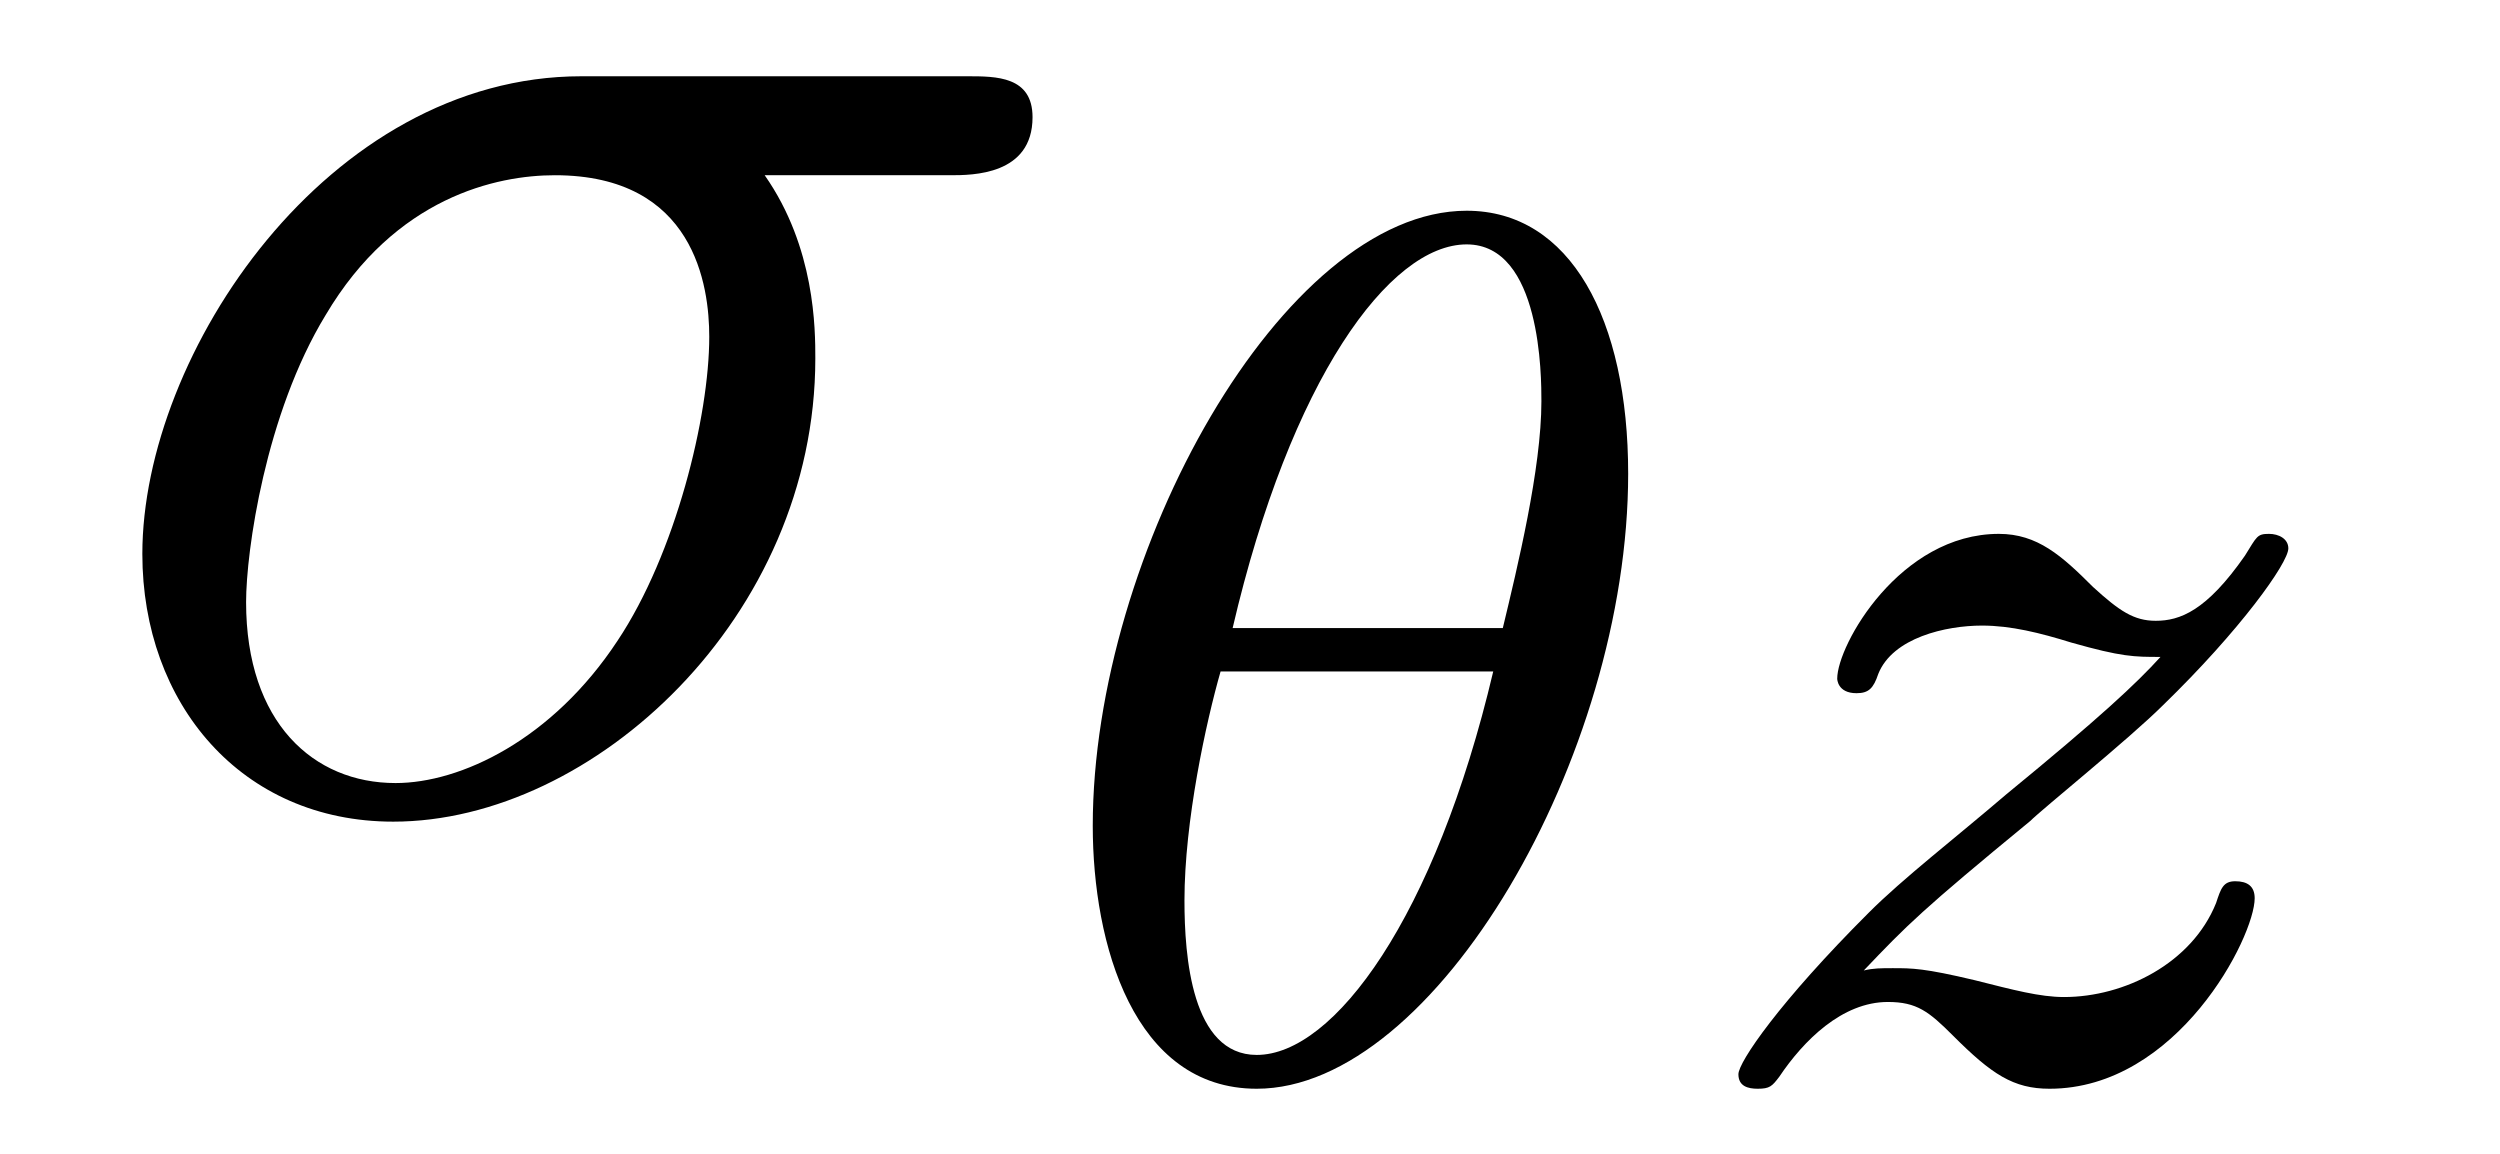
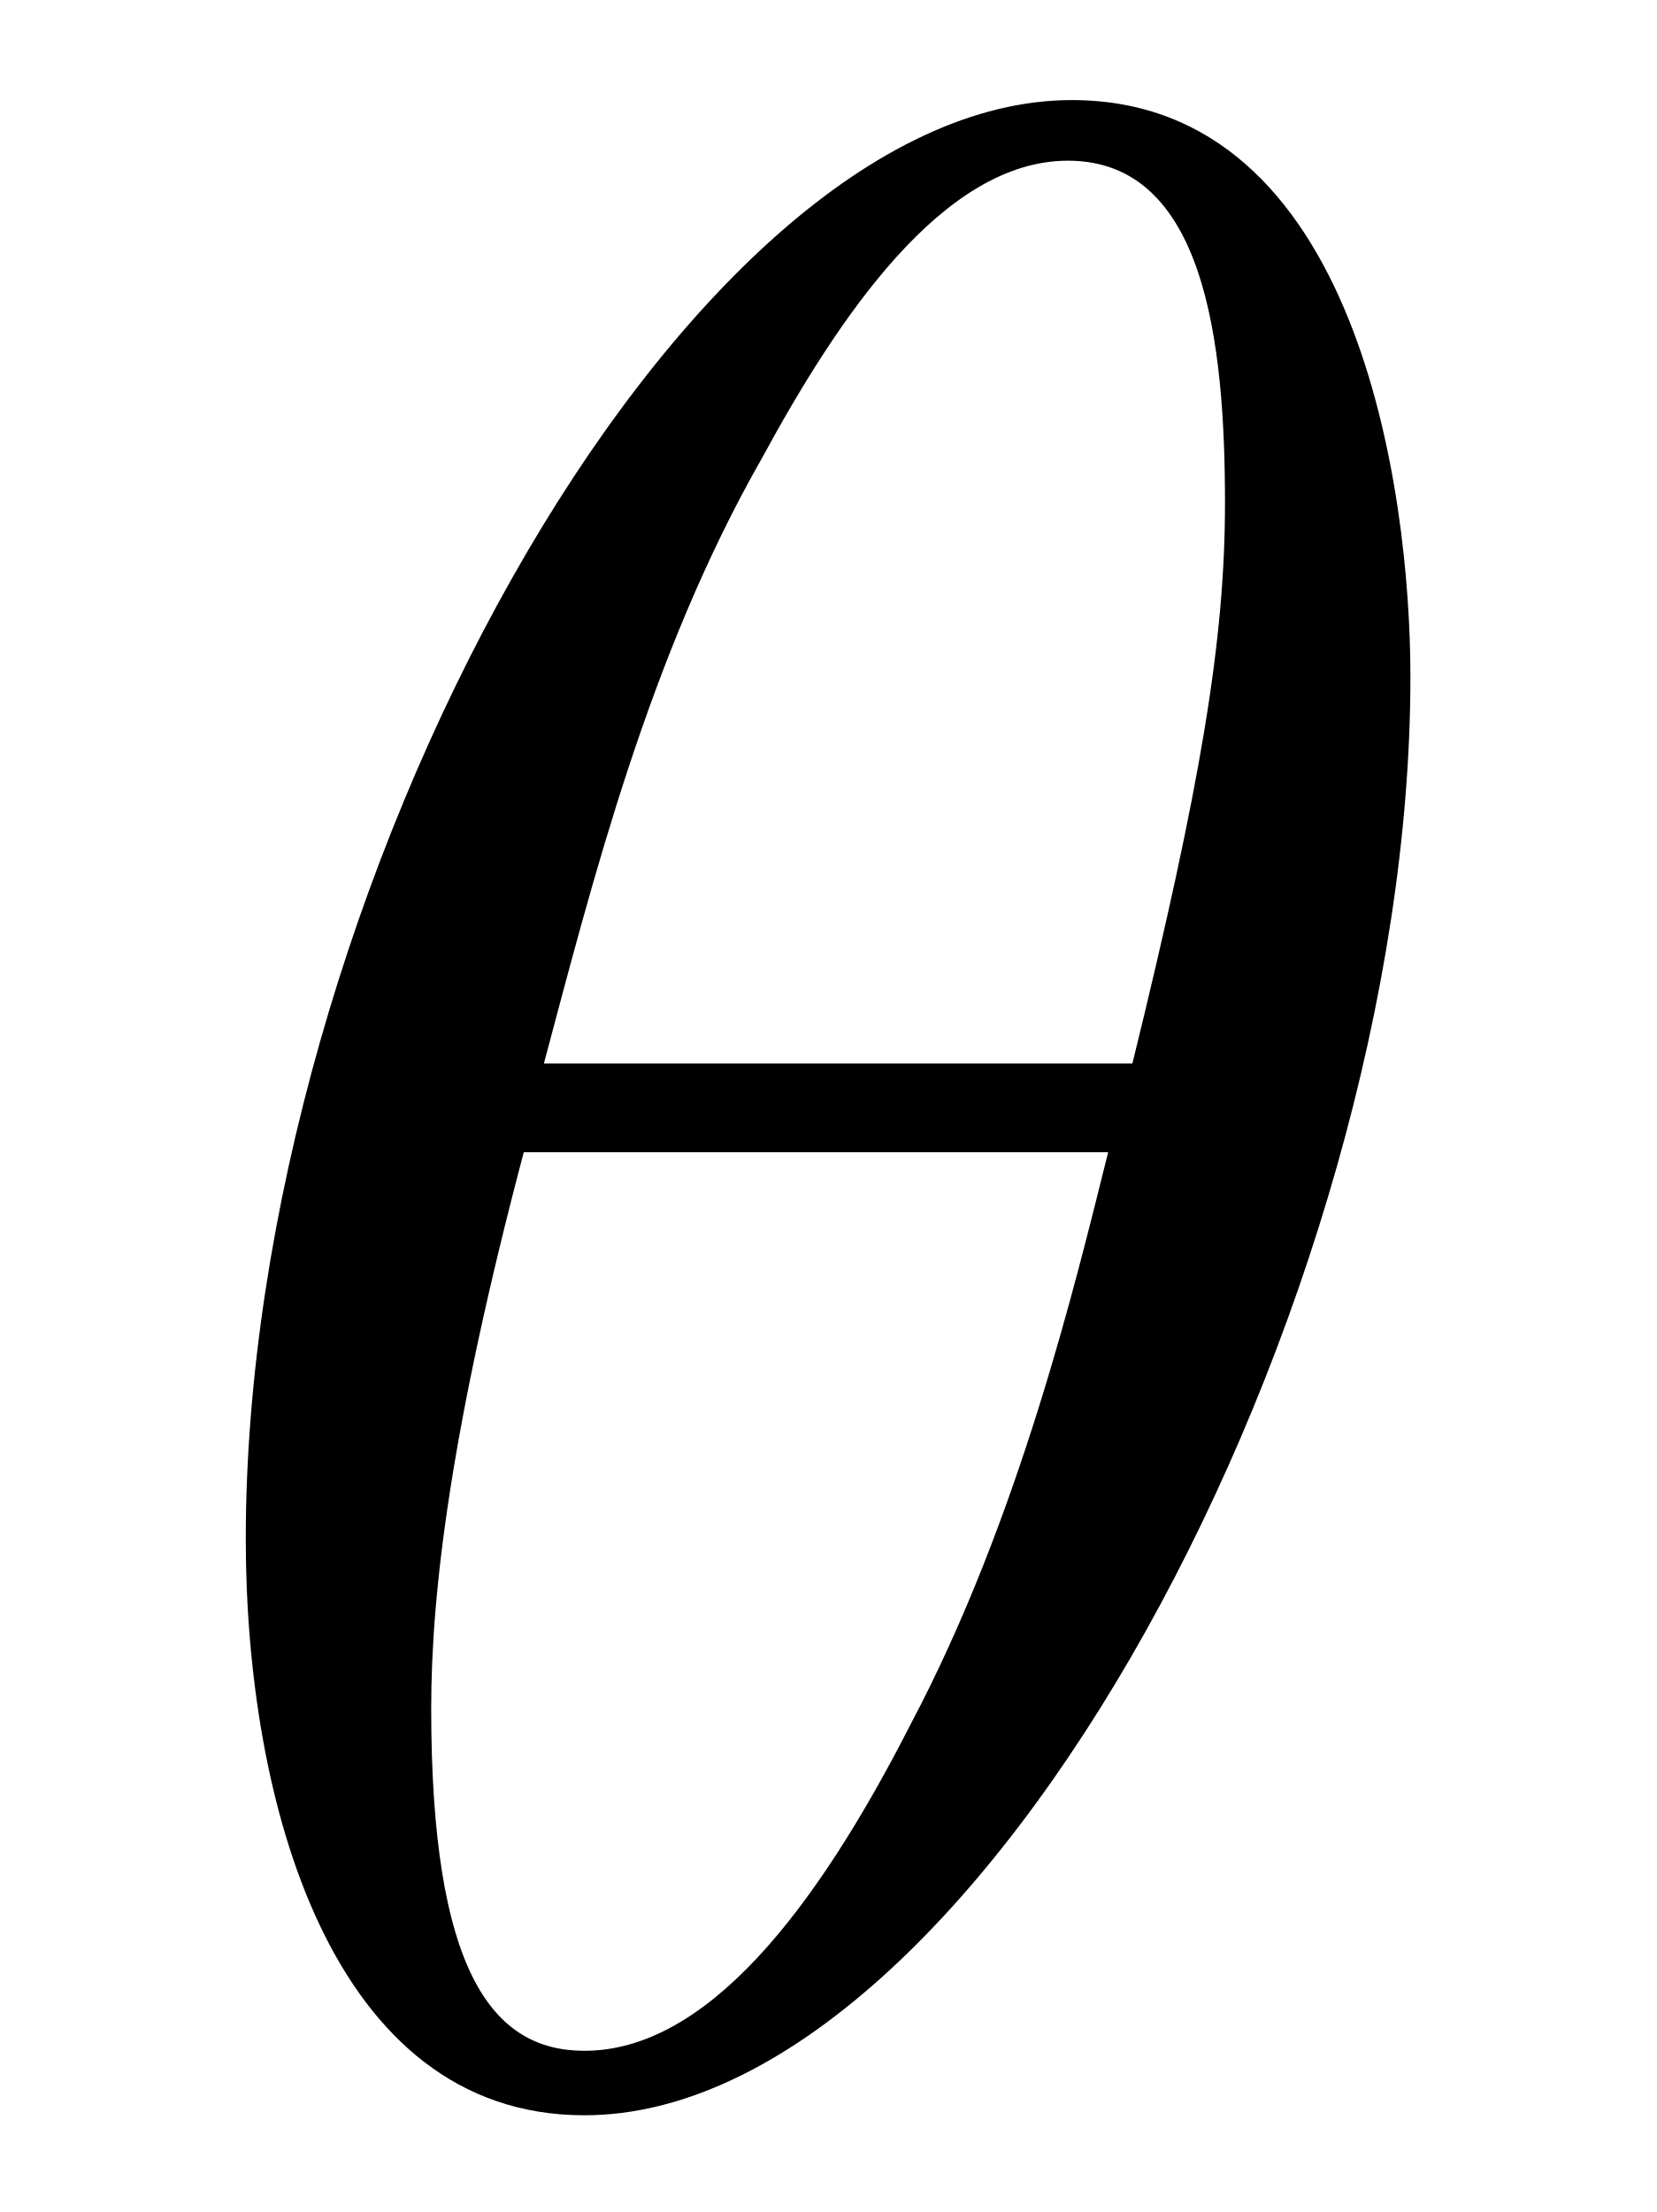
- <svg xmlns="http://www.w3.org/2000/svg" xmlns:xlink="http://www.w3.org/1999/xlink" viewBox="0 0 16.193 7.474" version="1.2">
+ <svg xmlns="http://www.w3.org/2000/svg" xmlns:xlink="http://www.w3.org/1999/xlink" viewBox="0 0 6.424 8.576" version="1.2">
  <defs>
    <g>
      <symbol overflow="visible" id="glyph0-0">
        <path style="stroke:none;" d="" />
      </symbol>
      <symbol overflow="visible" id="glyph0-1">
-         <path style="stroke:none;" d="M 5.656 -4.062 C 5.797 -4.062 6.188 -4.062 6.188 -4.438 C 6.188 -4.703 5.953 -4.703 5.766 -4.703 L 3.266 -4.703 C 1.625 -4.703 0.422 -2.906 0.422 -1.609 C 0.422 -0.641 1.062 0.125 2.047 0.125 C 3.344 0.125 4.781 -1.203 4.781 -2.875 C 4.781 -3.062 4.781 -3.594 4.453 -4.062 Z M 2.062 -0.125 C 1.531 -0.125 1.094 -0.516 1.094 -1.297 C 1.094 -1.625 1.219 -2.516 1.609 -3.156 C 2.062 -3.922 2.719 -4.062 3.094 -4.062 C 4 -4.062 4.094 -3.344 4.094 -3.016 C 4.094 -2.5 3.875 -1.609 3.5 -1.047 C 3.078 -0.406 2.484 -0.125 2.062 -0.125 Z M 2.062 -0.125 " />
-       </symbol>
-       <symbol overflow="visible" id="glyph1-0">
-         <path style="stroke:none;" d="" />
-       </symbol>
-       <symbol overflow="visible" id="glyph1-1">
-         <path style="stroke:none;" d="M 3.812 -3.906 C 3.812 -4.906 3.438 -5.609 2.766 -5.609 C 1.578 -5.609 0.344 -3.391 0.344 -1.625 C 0.344 -0.859 0.609 0.078 1.406 0.078 C 2.562 0.078 3.812 -2.078 3.812 -3.906 Z M 1.25 -2.906 C 1.625 -4.516 2.266 -5.391 2.766 -5.391 C 3.25 -5.391 3.25 -4.531 3.25 -4.375 C 3.25 -3.938 3.094 -3.297 3 -2.906 Z M 2.938 -2.625 C 2.562 -1.031 1.906 -0.141 1.406 -0.141 C 0.984 -0.141 0.938 -0.781 0.938 -1.141 C 0.938 -1.656 1.078 -2.297 1.172 -2.625 Z M 2.938 -2.625 " />
-       </symbol>
-       <symbol overflow="visible" id="glyph1-2">
-         <path style="stroke:none;" d="M 1.156 -0.688 C 1.438 -0.984 1.531 -1.078 2.234 -1.656 C 2.312 -1.734 2.875 -2.188 3.094 -2.406 C 3.594 -2.891 3.906 -3.328 3.906 -3.422 C 3.906 -3.484 3.844 -3.516 3.781 -3.516 C 3.703 -3.516 3.703 -3.5 3.625 -3.375 C 3.375 -3.016 3.203 -2.953 3.047 -2.953 C 2.906 -2.953 2.812 -3.016 2.641 -3.172 C 2.438 -3.375 2.281 -3.516 2.031 -3.516 C 1.391 -3.516 0.984 -2.797 0.984 -2.578 C 0.984 -2.578 0.984 -2.484 1.109 -2.484 C 1.188 -2.484 1.219 -2.516 1.25 -2.609 C 1.344 -2.844 1.688 -2.922 1.922 -2.922 C 2.109 -2.922 2.297 -2.875 2.5 -2.812 C 2.828 -2.719 2.906 -2.719 3.078 -2.719 C 2.922 -2.547 2.688 -2.328 2.078 -1.828 C 1.75 -1.547 1.406 -1.281 1.188 -1.062 C 0.609 -0.484 0.344 -0.094 0.344 -0.016 C 0.344 0.062 0.406 0.078 0.469 0.078 C 0.547 0.078 0.562 0.062 0.609 0 C 0.766 -0.234 1.016 -0.484 1.312 -0.484 C 1.5 -0.484 1.578 -0.422 1.734 -0.266 C 1.984 -0.016 2.125 0.078 2.359 0.078 C 3.188 0.078 3.688 -0.906 3.688 -1.156 C 3.688 -1.234 3.641 -1.266 3.562 -1.266 C 3.484 -1.266 3.469 -1.219 3.438 -1.125 C 3.281 -0.734 2.844 -0.516 2.453 -0.516 C 2.297 -0.516 2.125 -0.562 1.875 -0.625 C 1.547 -0.703 1.469 -0.703 1.344 -0.703 C 1.266 -0.703 1.219 -0.703 1.156 -0.688 Z M 1.156 -0.688 " />
+         <path style="stroke:none;" d="M 4.969 -5.453 C 4.969 -6.172 4.766 -7.688 3.656 -7.688 C 2.141 -7.688 0.453 -4.609 0.453 -2.109 C 0.453 -1.094 0.781 0.125 1.766 0.125 C 3.297 0.125 4.969 -3.016 4.969 -5.453 Z M 1.609 -3.953 C 1.797 -4.656 2.016 -5.531 2.453 -6.297 C 2.75 -6.844 3.156 -7.453 3.641 -7.453 C 4.172 -7.453 4.25 -6.75 4.25 -6.125 C 4.25 -5.594 4.156 -5.031 3.891 -3.953 Z M 3.797 -3.609 C 3.672 -3.109 3.453 -2.188 3.031 -1.391 C 2.656 -0.656 2.234 -0.125 1.766 -0.125 C 1.406 -0.125 1.172 -0.438 1.172 -1.453 C 1.172 -1.906 1.25 -2.547 1.531 -3.609 Z M 3.797 -3.609 " />
      </symbol>
    </g>
    <clipPath id="clip1">
-       <path d="M 7 1 L 11 1 L 11 7.473 L 7 7.473 Z M 7 1 " />
-     </clipPath>
-     <clipPath id="clip2">
-       <path d="M 11 3 L 15 3 L 15 7.473 L 11 7.473 Z M 11 3 " />
+       <path d="M 0 0 L 6 0 L 6 8.574 L 0 8.574 Z M 0 0 " />
    </clipPath>
  </defs>
  <g id="surface1">
-     <g style="fill:rgb(0%,0%,0%);fill-opacity:1;">
-       <use xlink:href="#glyph0-1" x="0.5" y="5.197" />
-     </g>
    <g clip-path="url(#clip1)" clip-rule="nonzero">
      <g style="fill:rgb(0%,0%,0%);fill-opacity:1;">
-         <use xlink:href="#glyph1-1" x="6.734" y="6.974" />
-       </g>
-     </g>
-     <g clip-path="url(#clip2)" clip-rule="nonzero">
-       <g style="fill:rgb(0%,0%,0%);fill-opacity:1;">
-         <use xlink:href="#glyph1-2" x="10.916" y="6.974" />
+         <use xlink:href="#glyph0-1" x="0.5" y="8.076" />
      </g>
    </g>
  </g>
</svg>
